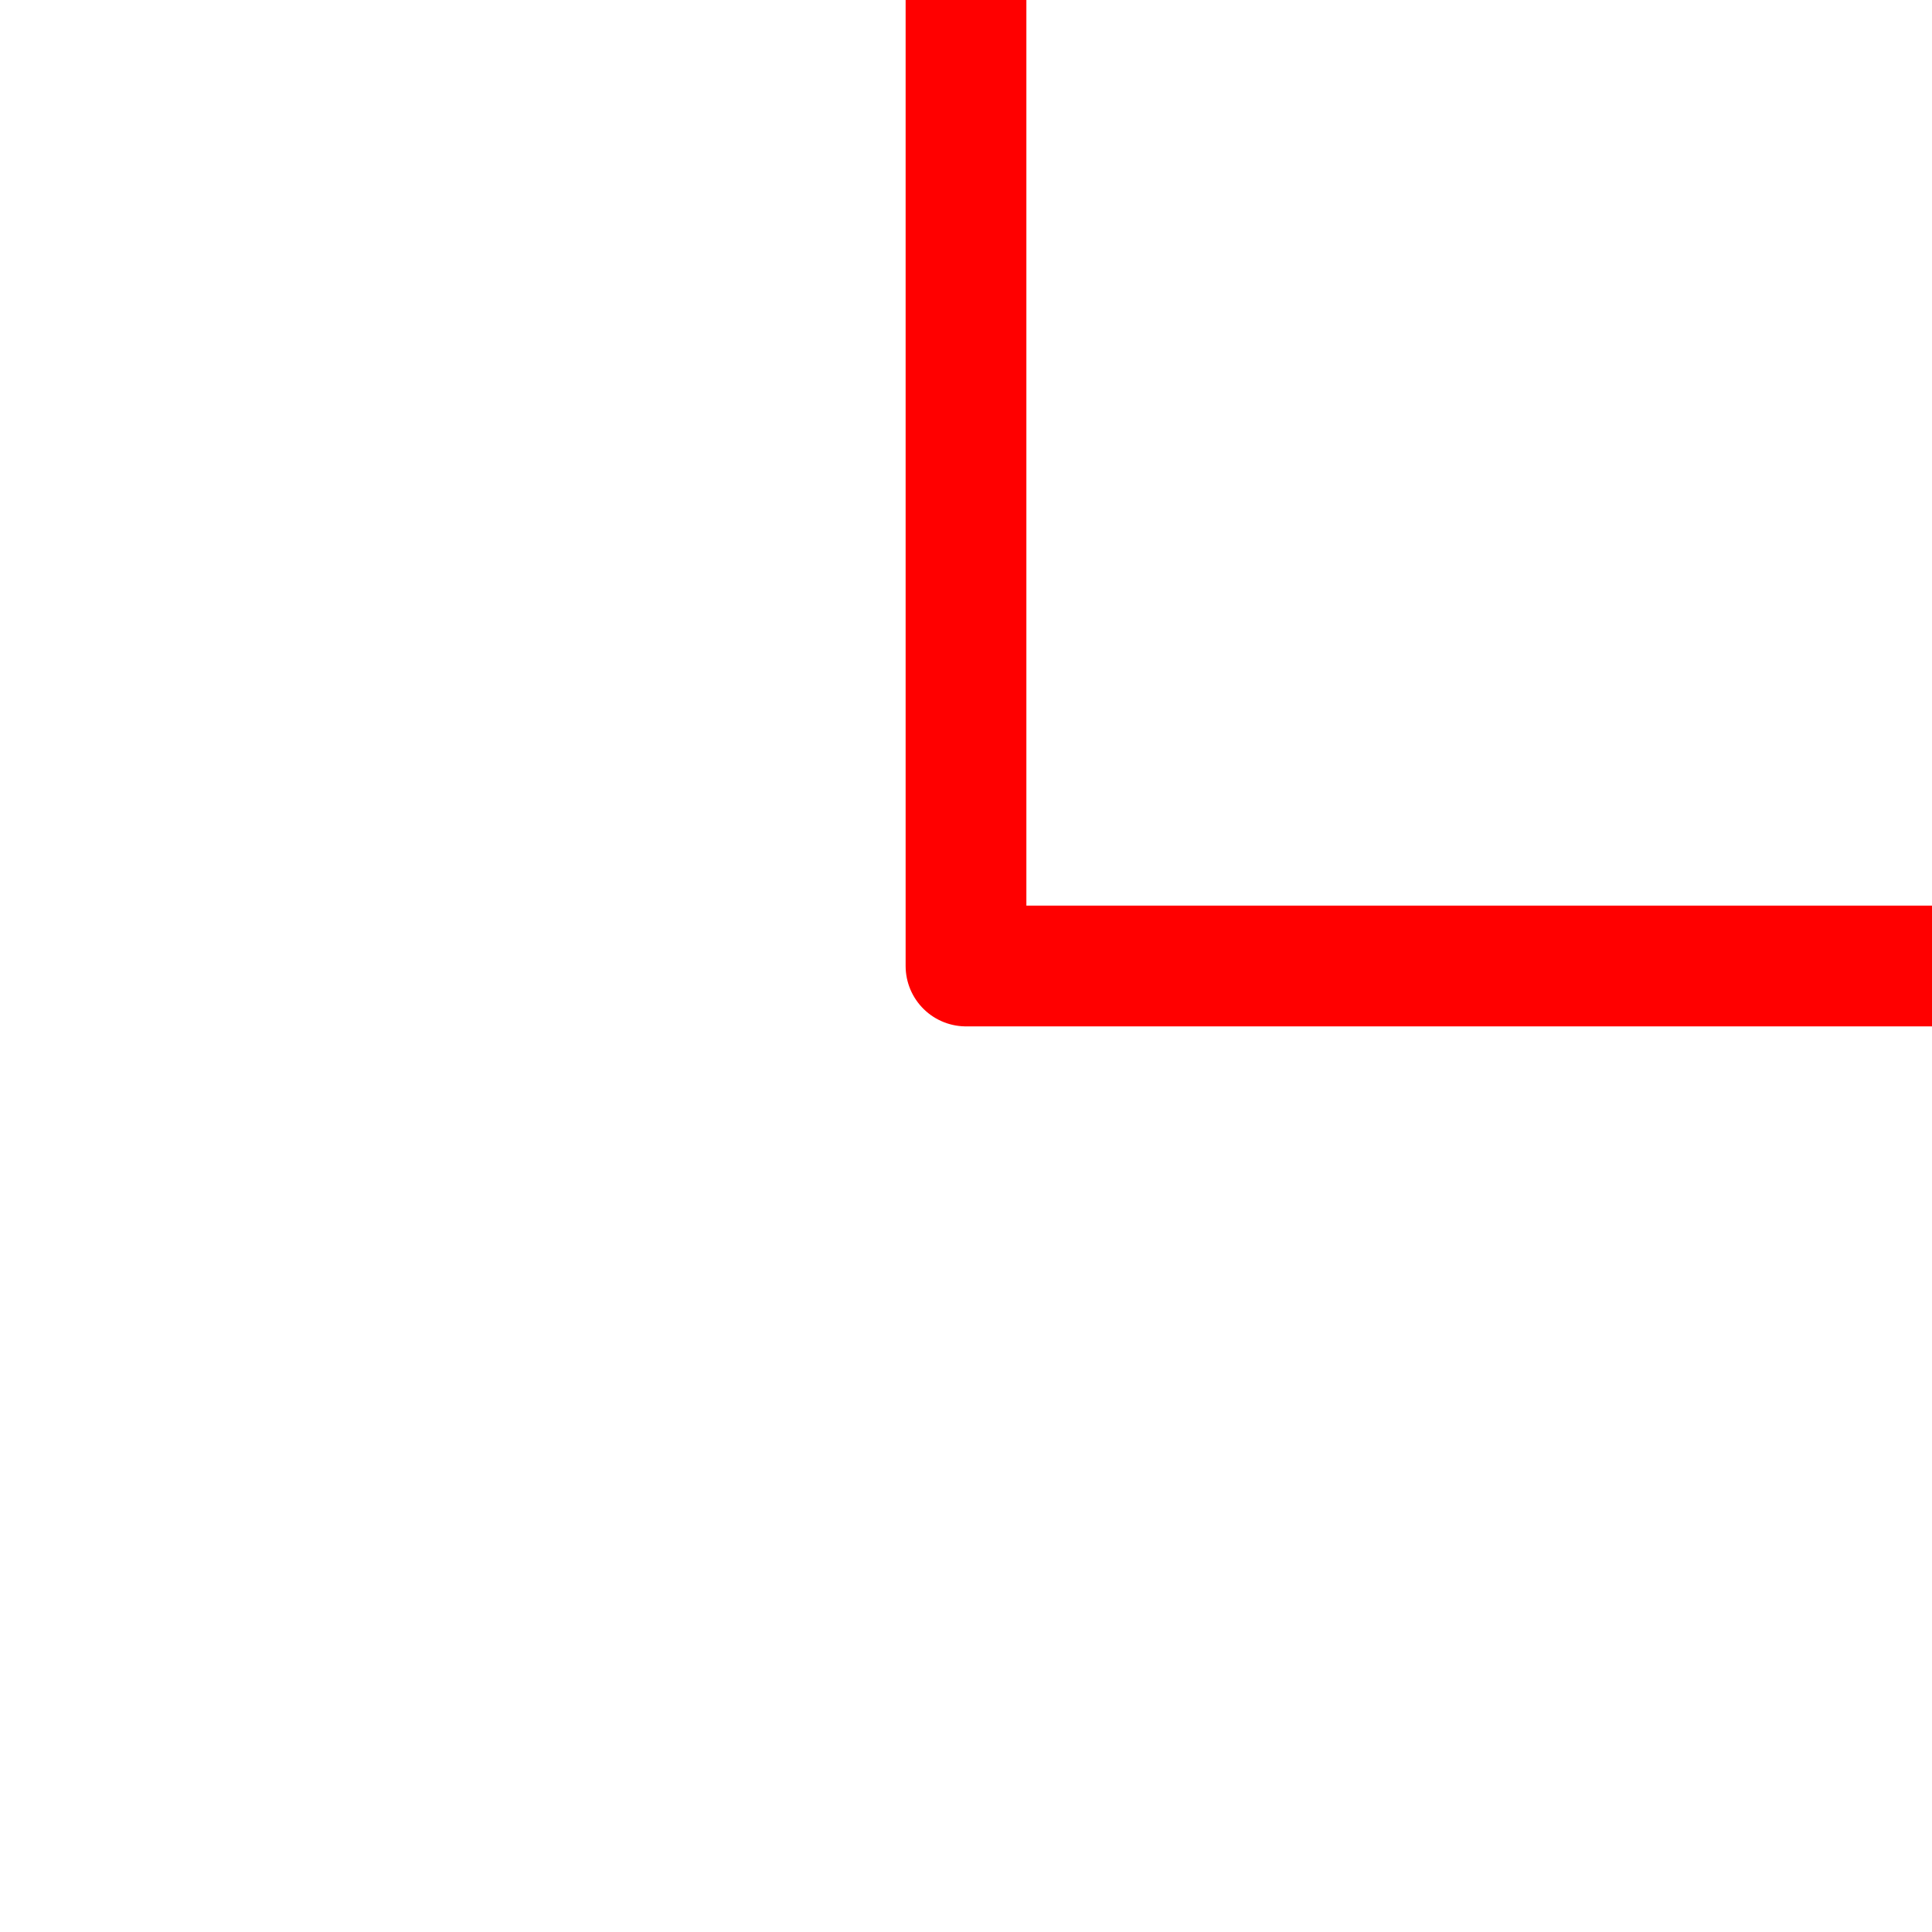
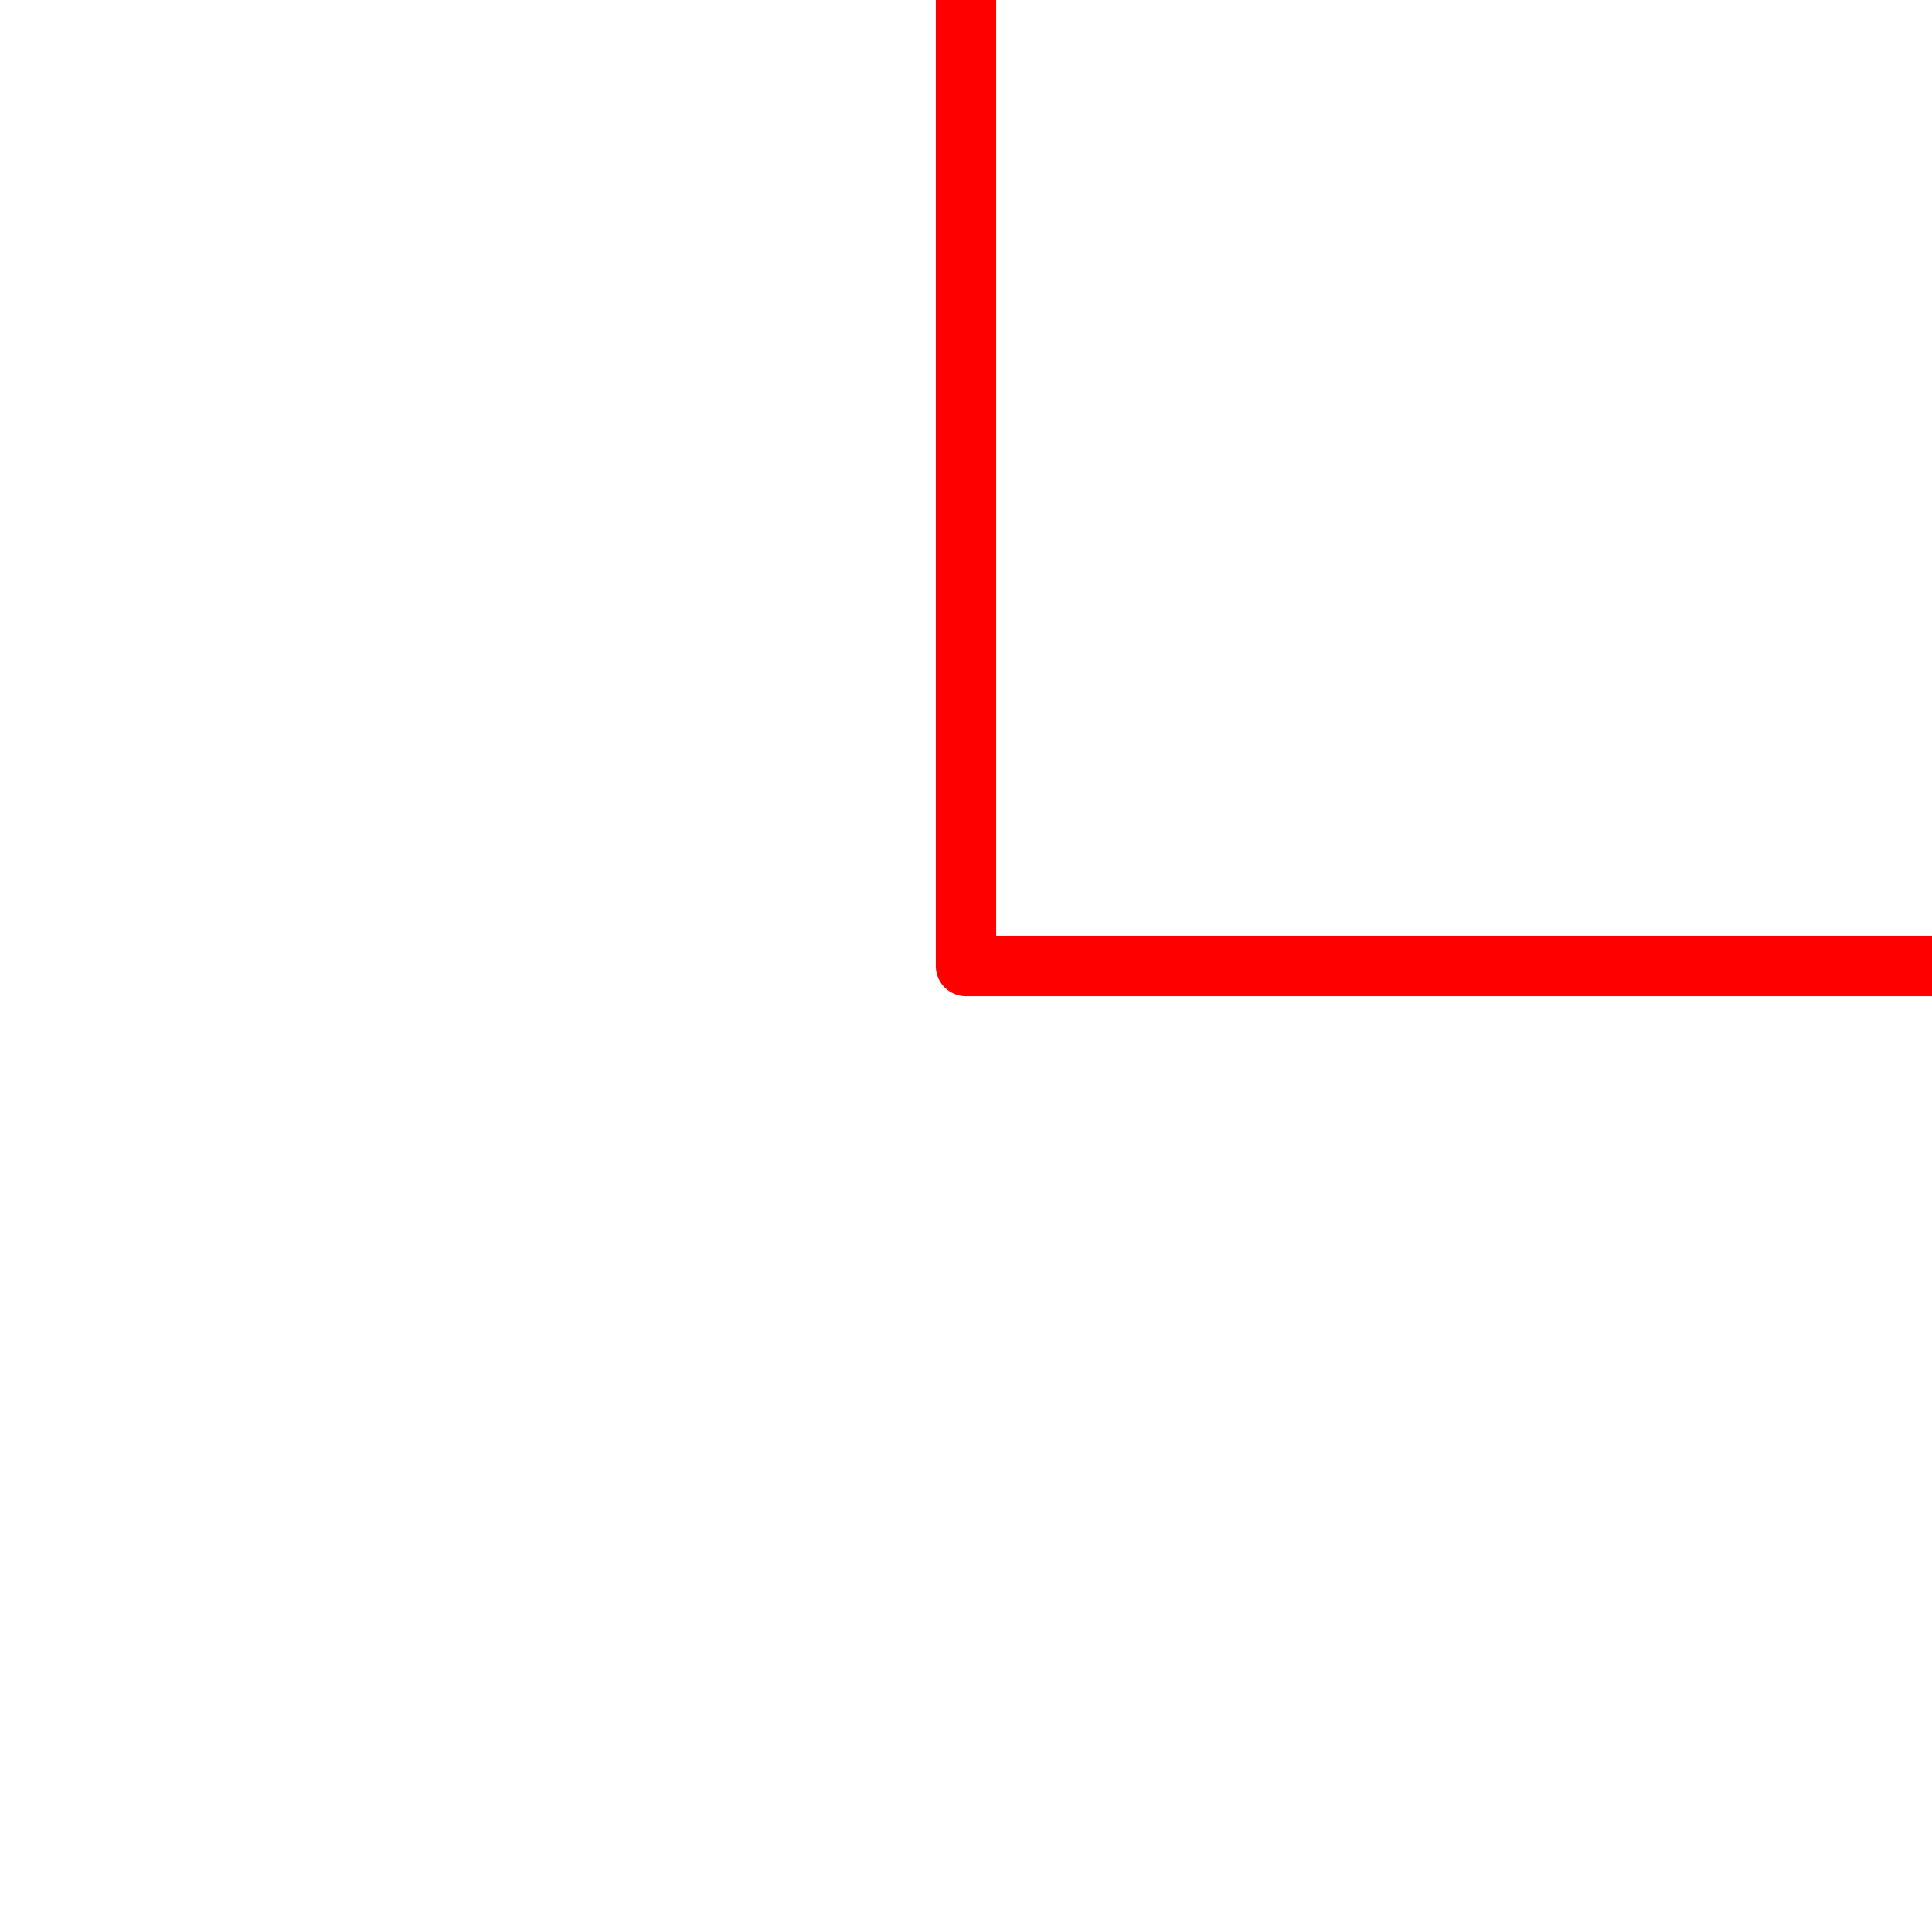
<svg xmlns="http://www.w3.org/2000/svg" width="32" height="32" viewBox="0 0 32 32" id="svg2" version="1.1">
  <defs id="defs4">
    <marker orient="auto" refY="0.0" refX="0.0" id="StopS" style="overflow:visible">
      <path id="path994" d="M 0.0,5.65 L 0.0,-5.65" style="fill:none;fill-opacity:0.75;fill-rule:evenodd;stroke:#ff0000;stroke-width:1pt;stroke-opacity:1" transform="scale(0.2)" />
    </marker>
  </defs>
  <g id="layer1" transform="translate(0,-1020.362)">
-     <path style="fill:none;stroke:#ff0000;stroke-width:2;stroke-linecap:butt;stroke-linejoin:round;stroke-miterlimit:4;stroke-dasharray:none;stroke-opacity:1;marker-start:" d="m 16,1020.362 v 16 h 16" id="path4521" />
+     <path style="fill:none;stroke:#ff0000;stroke-width:1;stroke-linecap:butt;stroke-linejoin:round;stroke-miterlimit:4;stroke-dasharray:none;stroke-opacity:1" d="m 16,1020.362 v 16 h 16" id="path4521" />
  </g>
</svg>
